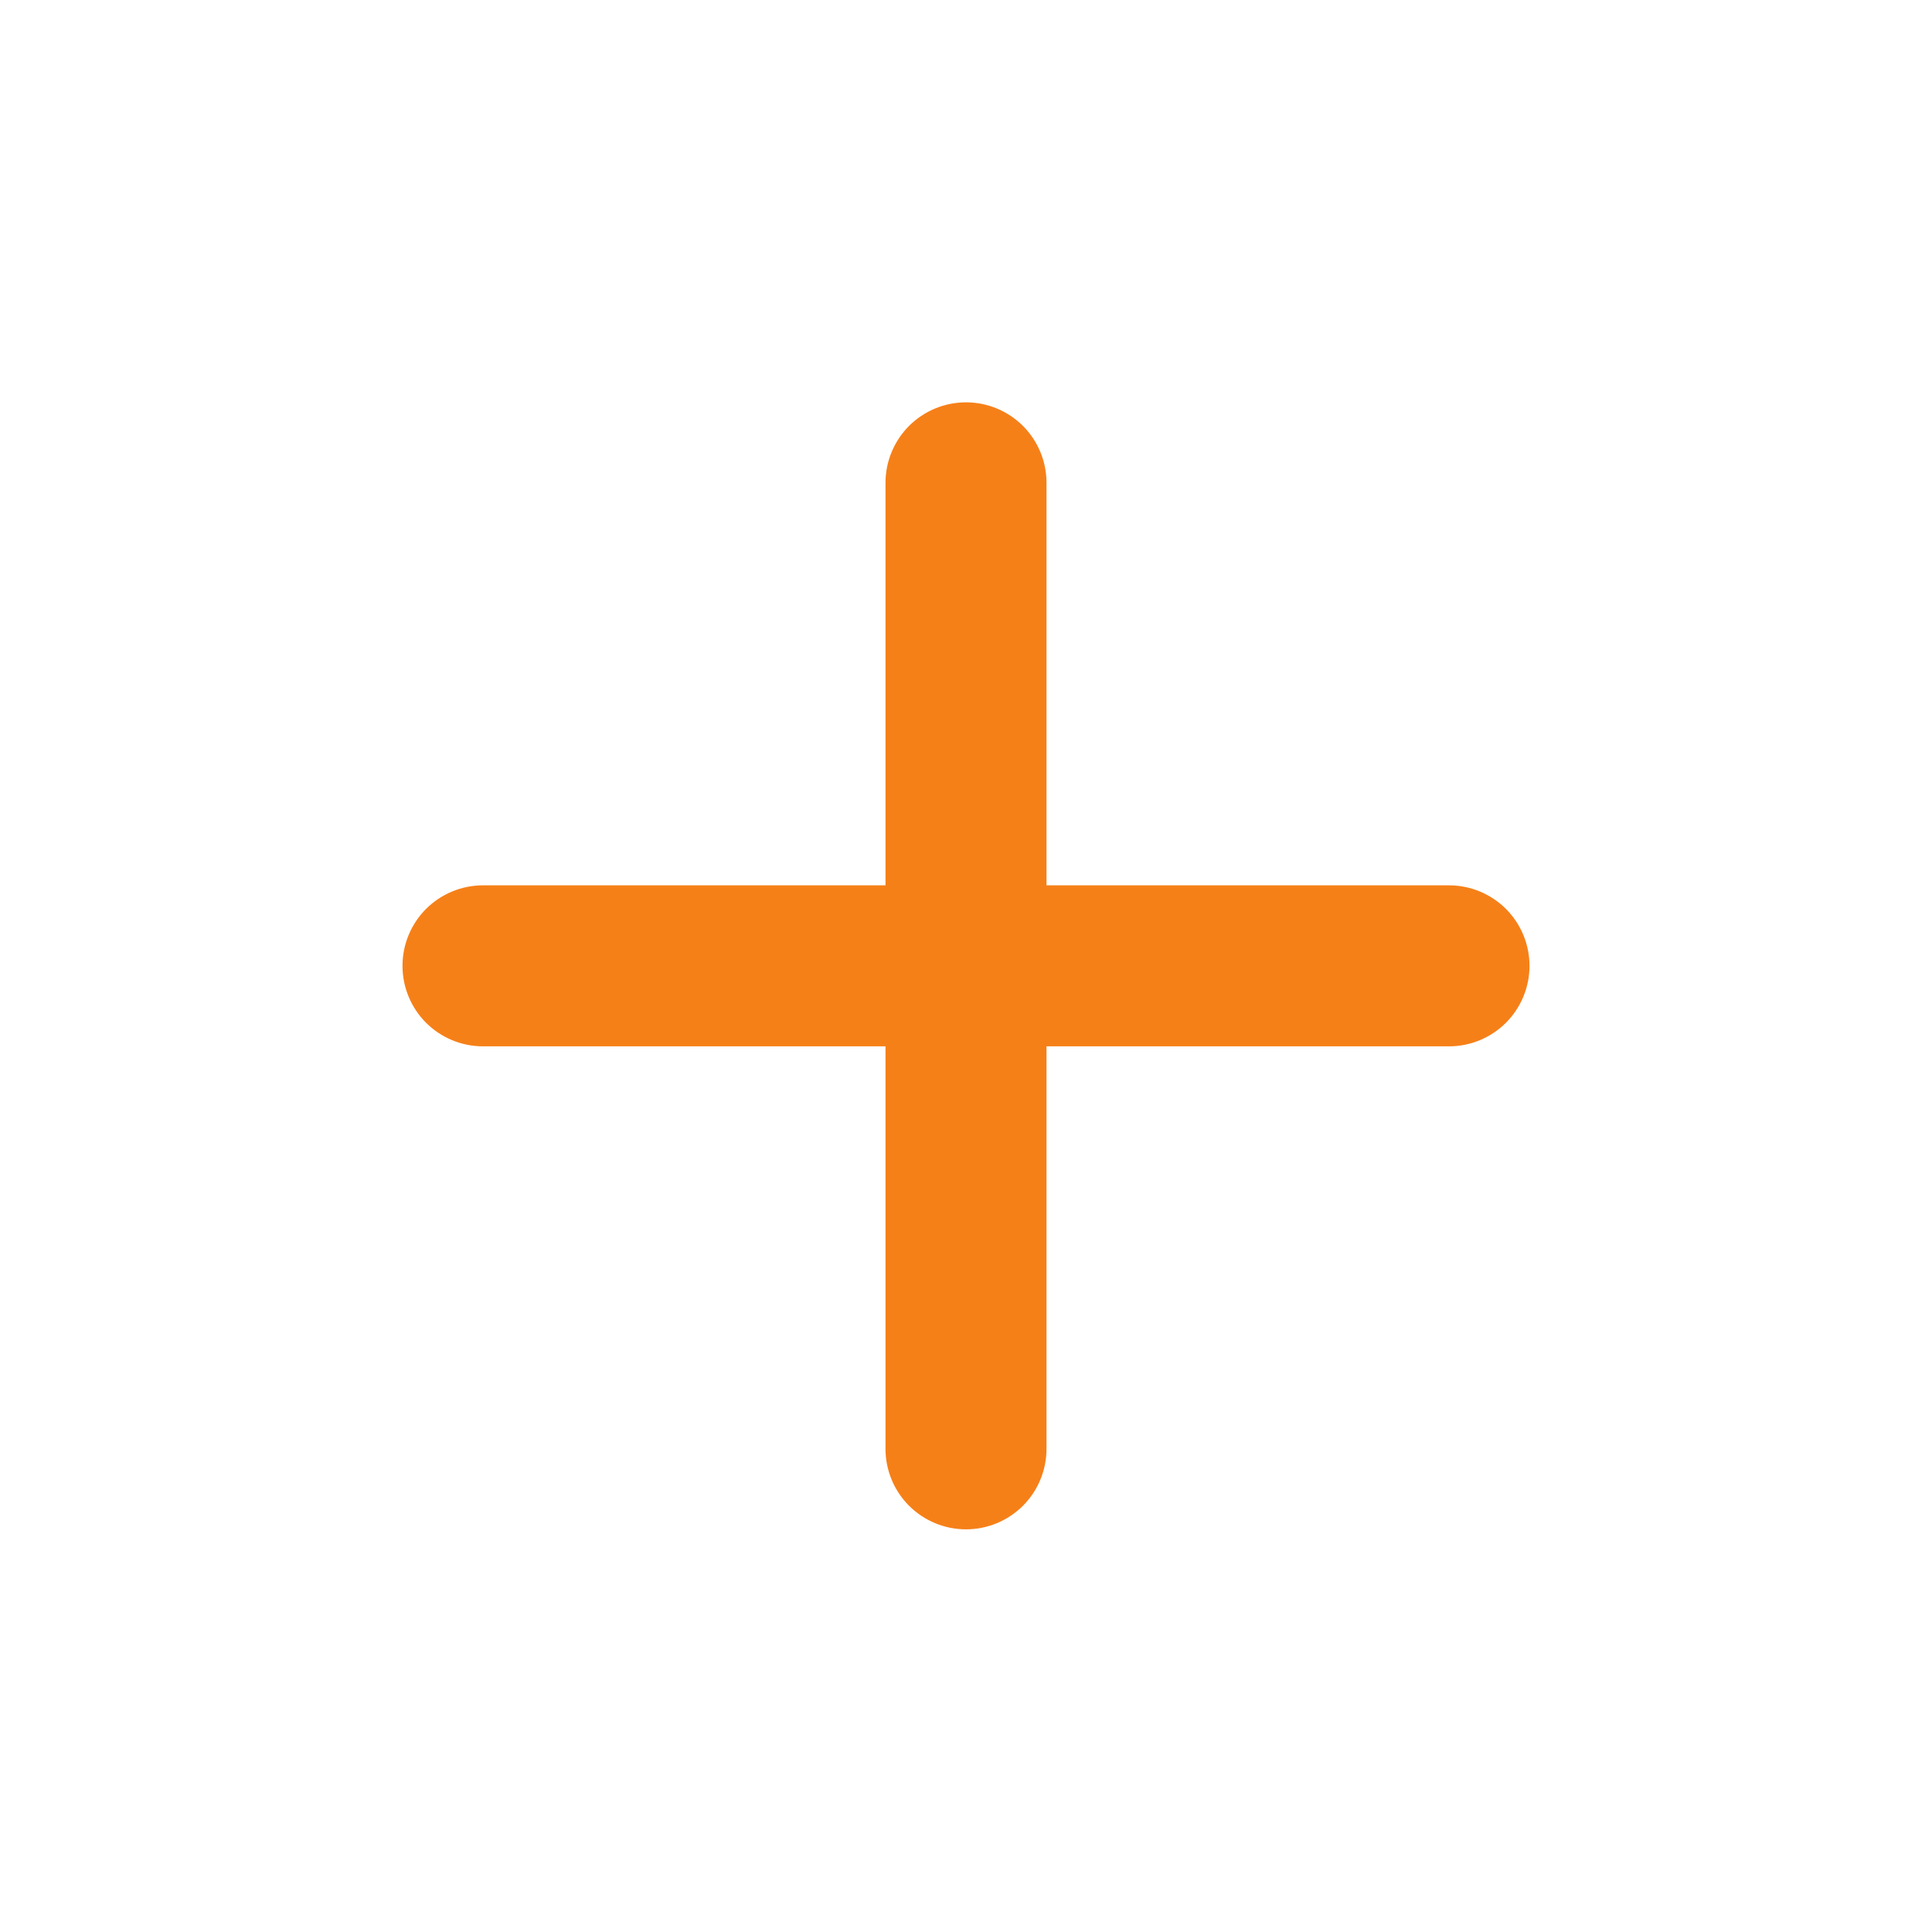
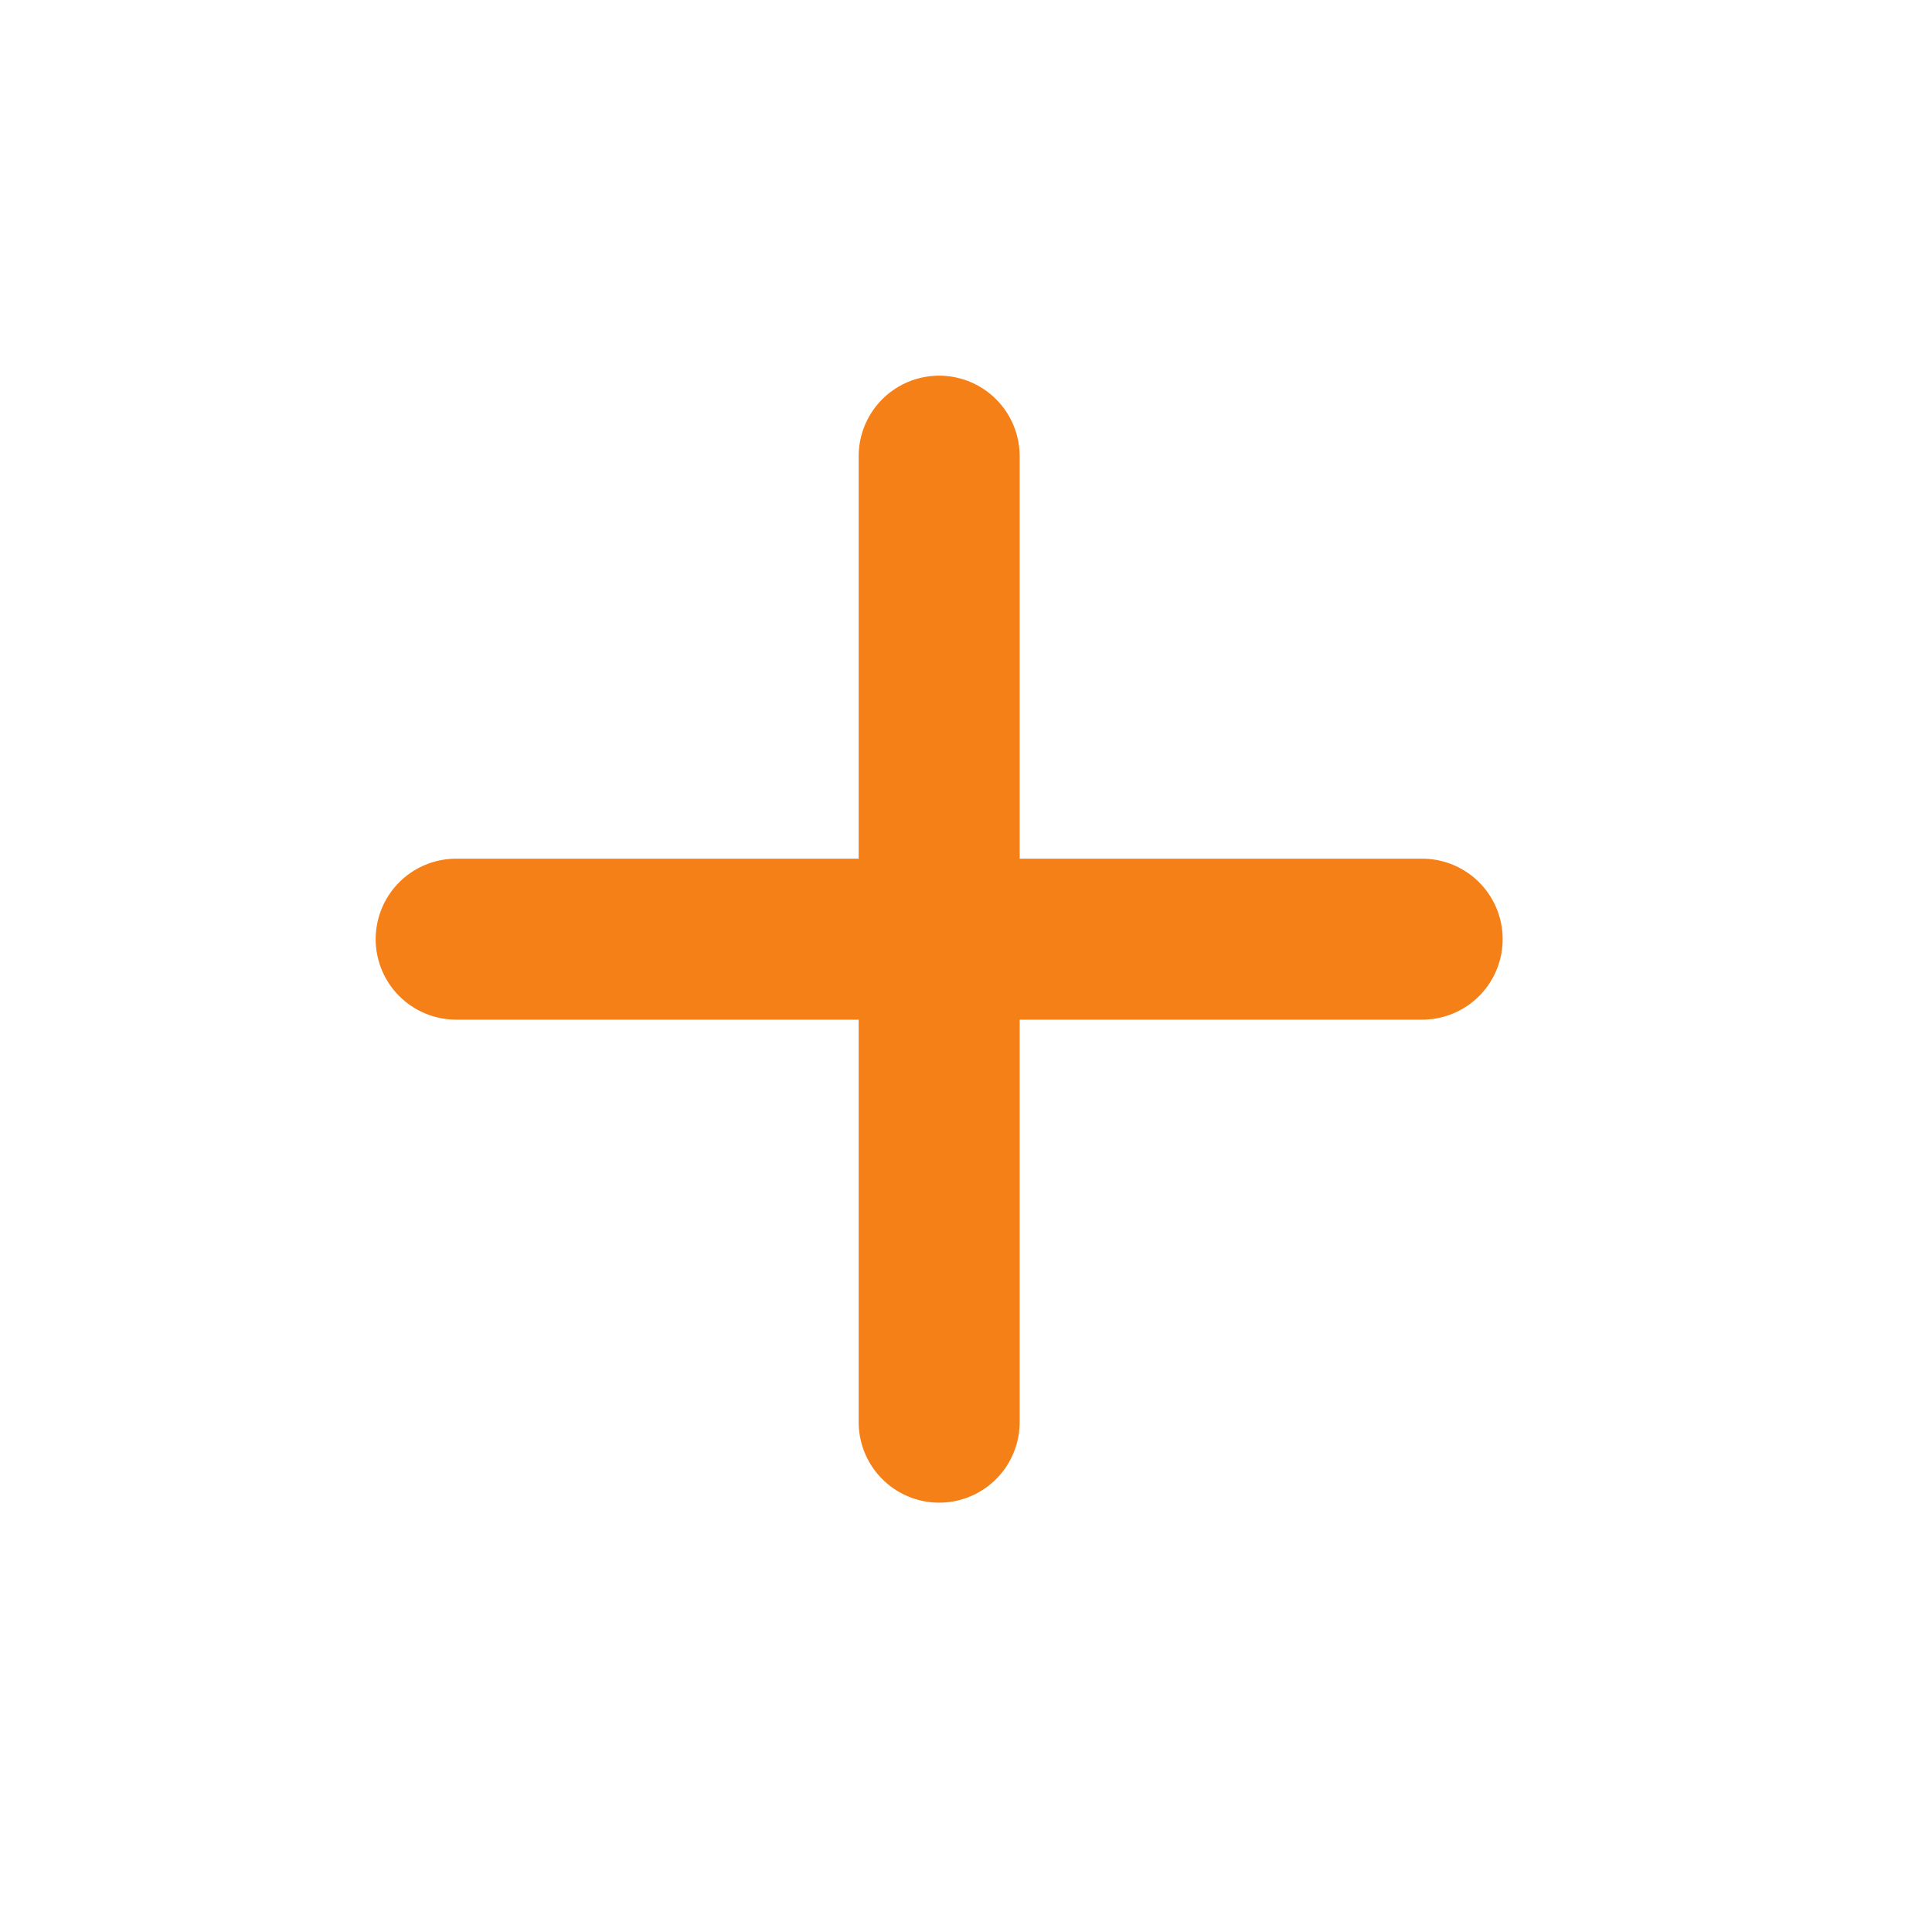
<svg xmlns="http://www.w3.org/2000/svg" width="36" height="36" viewBox="0 0 36 36" fill="none">
-   <path d="M27 19.497H19.5V26.997C19.5 27.395 19.342 27.776 19.061 28.058C18.779 28.339 18.398 28.497 18 28.497C17.602 28.497 17.221 28.339 16.939 28.058C16.658 27.776 16.5 27.395 16.5 26.997V19.497H9C8.602 19.497 8.221 19.339 7.939 19.058C7.658 18.776 7.5 18.395 7.5 17.997C7.5 17.599 7.658 17.218 7.939 16.936C8.221 16.655 8.602 16.497 9 16.497H16.5V8.997C16.5 8.599 16.658 8.218 16.939 7.936C17.221 7.655 17.602 7.497 18 7.497C18.398 7.497 18.779 7.655 19.061 7.936C19.342 8.218 19.5 8.599 19.5 8.997V16.497H27C27.398 16.497 27.779 16.655 28.061 16.936C28.342 17.218 28.5 17.599 28.5 17.997C28.5 18.395 28.342 18.776 28.061 19.058C27.779 19.339 27.398 19.497 27 19.497Z" fill="#F68018" />
+   <line x1="8.5" y1="17.5" x2="26.5" y2="17.5" stroke="#F68018" stroke-width="3" stroke-linecap="round" />
+   <line x1="17.5" y1="26.5" x2="17.5" y2="8.5" stroke="#F68018" stroke-width="3" stroke-linecap="round" />
</svg>
